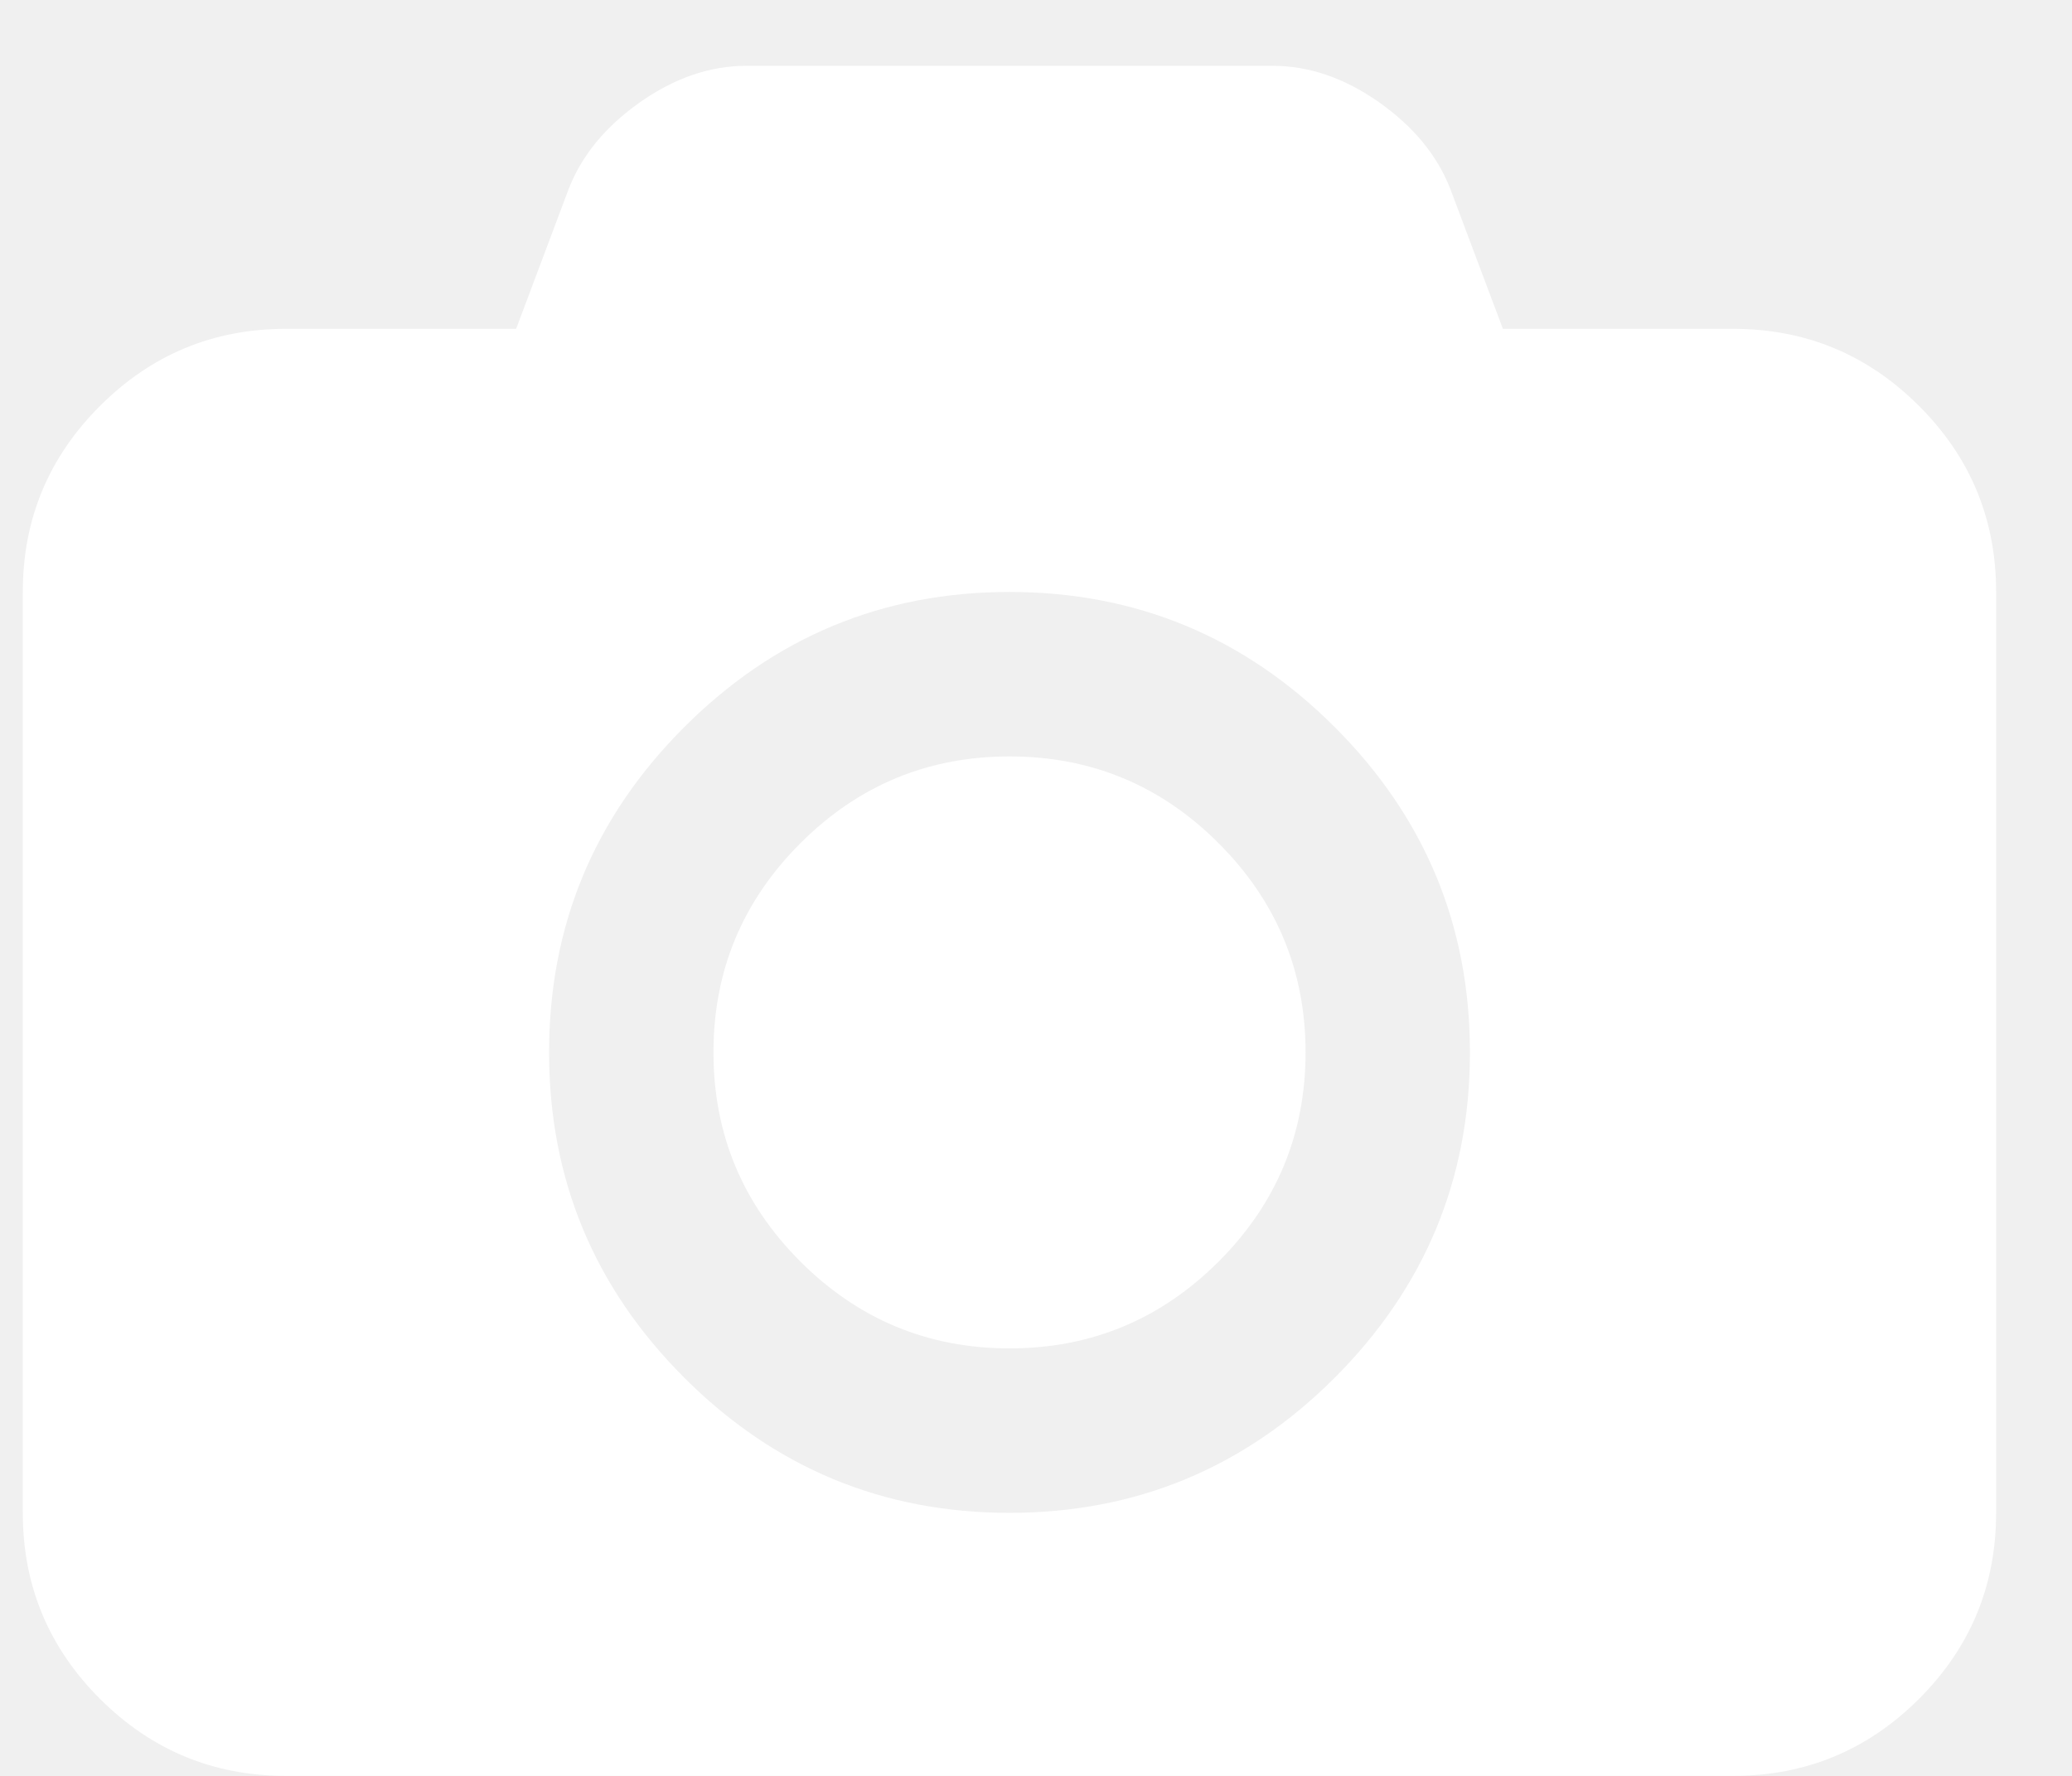
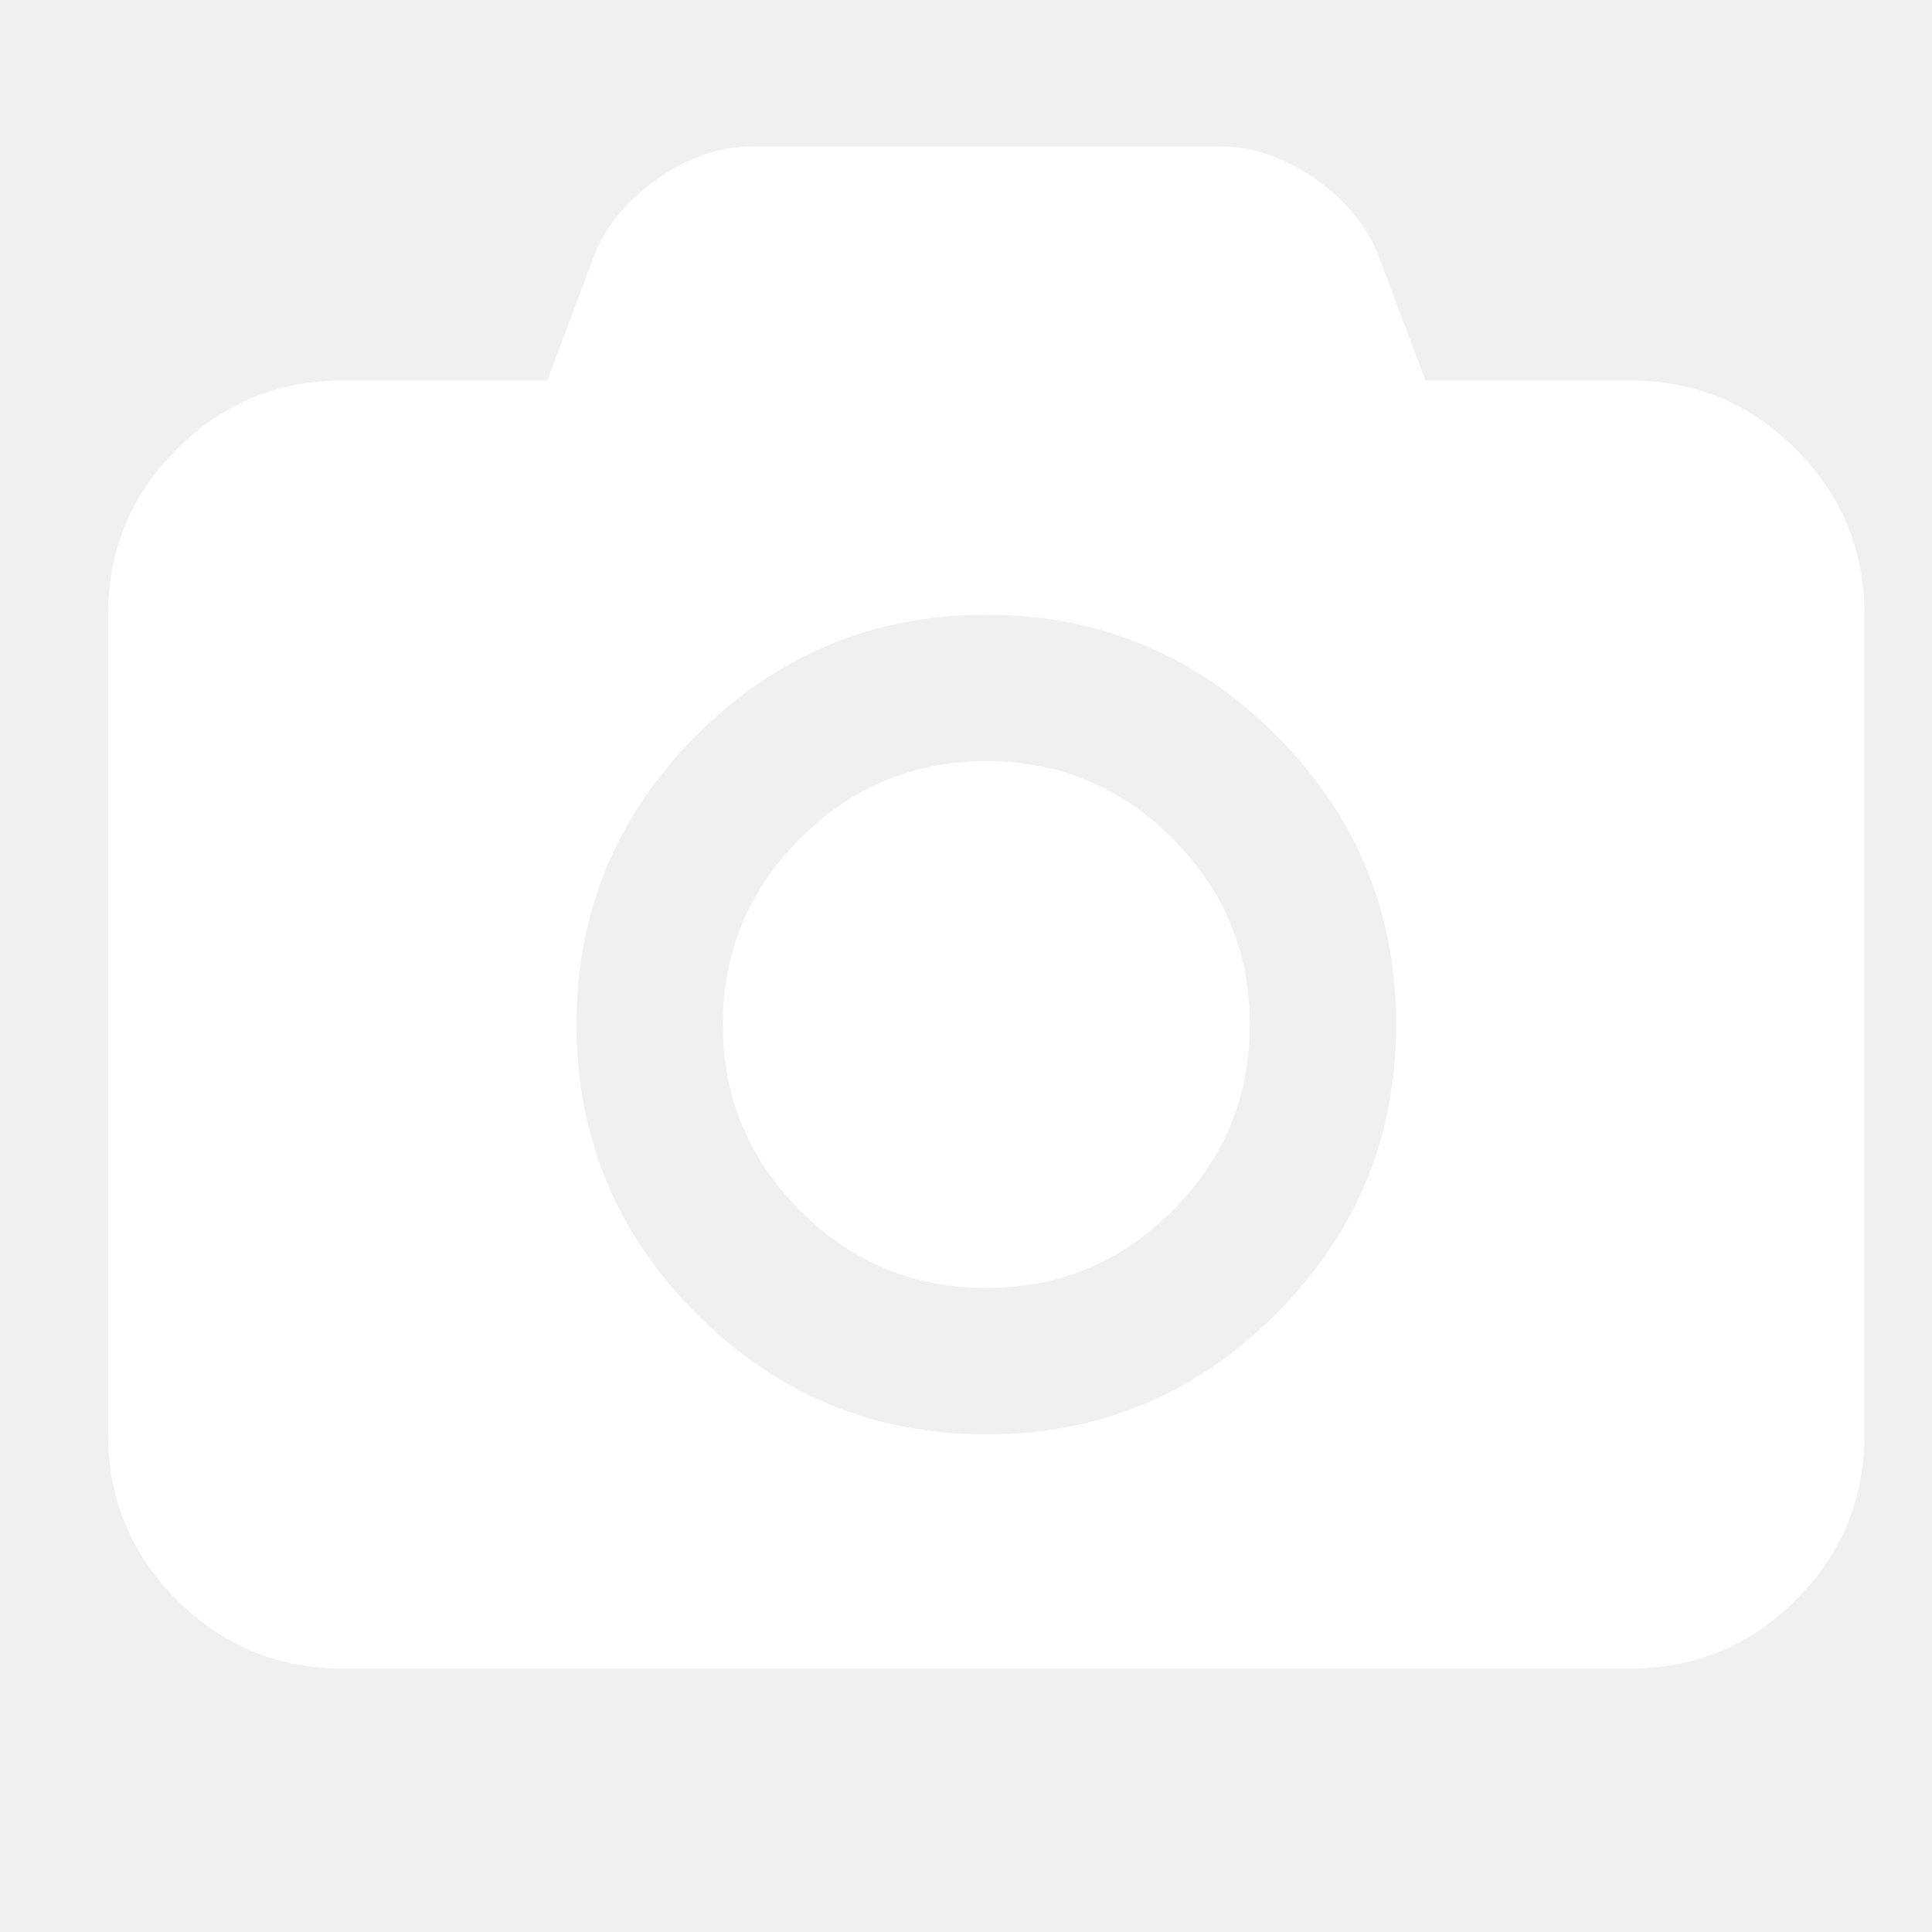
- <svg xmlns="http://www.w3.org/2000/svg" width="21" height="18" viewBox="0 0 21 18" fill="none">
-   <path d="M19.45 4.115C18.929 3.594 18.301 3.333 17.565 3.333H15.232L14.7 1.917C14.568 1.577 14.327 1.283 13.976 1.036C13.626 0.79 13.266 0.667 12.898 0.667H7.565C7.197 0.667 6.837 0.79 6.487 1.036C6.136 1.283 5.895 1.577 5.763 1.917L5.231 3.333H2.898C2.162 3.333 1.534 3.594 1.013 4.115C0.492 4.635 0.231 5.264 0.231 6V15.333C0.231 16.07 0.492 16.698 1.013 17.219C1.534 17.739 2.162 18 2.898 18H17.565C18.301 18 18.929 17.739 19.45 17.219C19.971 16.698 20.231 16.07 20.231 15.333V6C20.231 5.264 19.971 4.635 19.45 4.115ZM13.528 13.964C12.615 14.877 11.516 15.334 10.231 15.334C8.947 15.334 7.848 14.877 6.935 13.964C6.021 13.05 5.565 11.951 5.565 10.667C5.565 9.382 6.021 8.283 6.935 7.37C7.848 6.457 8.947 6 10.231 6C11.516 6 12.615 6.457 13.528 7.37C14.441 8.283 14.898 9.382 14.898 10.667C14.898 11.951 14.441 13.05 13.528 13.964Z" fill="white" />
-   <path d="M10.232 7.667C9.405 7.667 8.699 7.96 8.112 8.547C7.525 9.134 7.231 9.84 7.231 10.667C7.231 11.493 7.525 12.2 8.112 12.787C8.699 13.373 9.405 13.667 10.232 13.667C11.058 13.667 11.764 13.373 12.351 12.787C12.938 12.2 13.232 11.493 13.232 10.667C13.232 9.84 12.938 9.134 12.351 8.547C11.765 7.96 11.058 7.667 10.232 7.667Z" fill="white" />
+ <svg xmlns="http://www.w3.org/2000/svg" width="22" height="22" viewBox="0 0 22 22" fill="none">
+   <g clip-path="url(#clip0_53_626)">
+     <path d="M20.45 5.115C19.929 4.594 19.301 4.333 18.565 4.333H16.232L15.7 2.917C15.568 2.577 15.327 2.283 14.976 2.036C14.626 1.79 14.266 1.667 13.898 1.667H8.565C8.197 1.667 7.837 1.79 7.487 2.036C7.136 2.283 6.895 2.577 6.763 2.917L6.231 4.333H3.898C3.162 4.333 2.534 4.594 2.013 5.115C1.492 5.635 1.231 6.264 1.231 7V16.333C1.231 17.07 1.492 17.698 2.013 18.219C2.534 18.739 3.162 19 3.898 19H18.565C19.301 19 19.929 18.739 20.45 18.219C20.971 17.698 21.231 17.07 21.231 16.333V7C21.231 6.264 20.971 5.635 20.45 5.115ZM14.528 14.964C13.615 15.877 12.516 16.334 11.231 16.334C9.947 16.334 8.848 15.877 7.935 14.964C7.021 14.05 6.565 12.951 6.565 11.667C6.565 10.382 7.021 9.283 7.935 8.37C8.848 7.457 9.947 7 11.231 7C12.516 7 13.615 7.457 14.528 8.37C15.441 9.283 15.898 10.382 15.898 11.667C15.898 12.951 15.441 14.05 14.528 14.964Z" fill="white" />
+     <path d="M11.232 8.667C10.405 8.667 9.699 8.96 9.112 9.547C8.525 10.134 8.231 10.84 8.231 11.667C8.231 12.493 8.525 13.2 9.112 13.787C9.699 14.373 10.405 14.667 11.232 14.667C12.058 14.667 12.764 14.373 13.351 13.787C13.938 13.2 14.232 12.493 14.232 11.667C14.232 10.84 13.938 10.134 13.351 9.547C12.765 8.96 12.058 8.667 11.232 8.667Z" fill="white" />
+   </g>
+   <defs>
+     <clipPath id="clip0_53_626">
+       <rect width="21.538" height="21.538" fill="white" transform="translate(0.231445 0.230736)" />
+     </clipPath>
+   </defs>
</svg>
